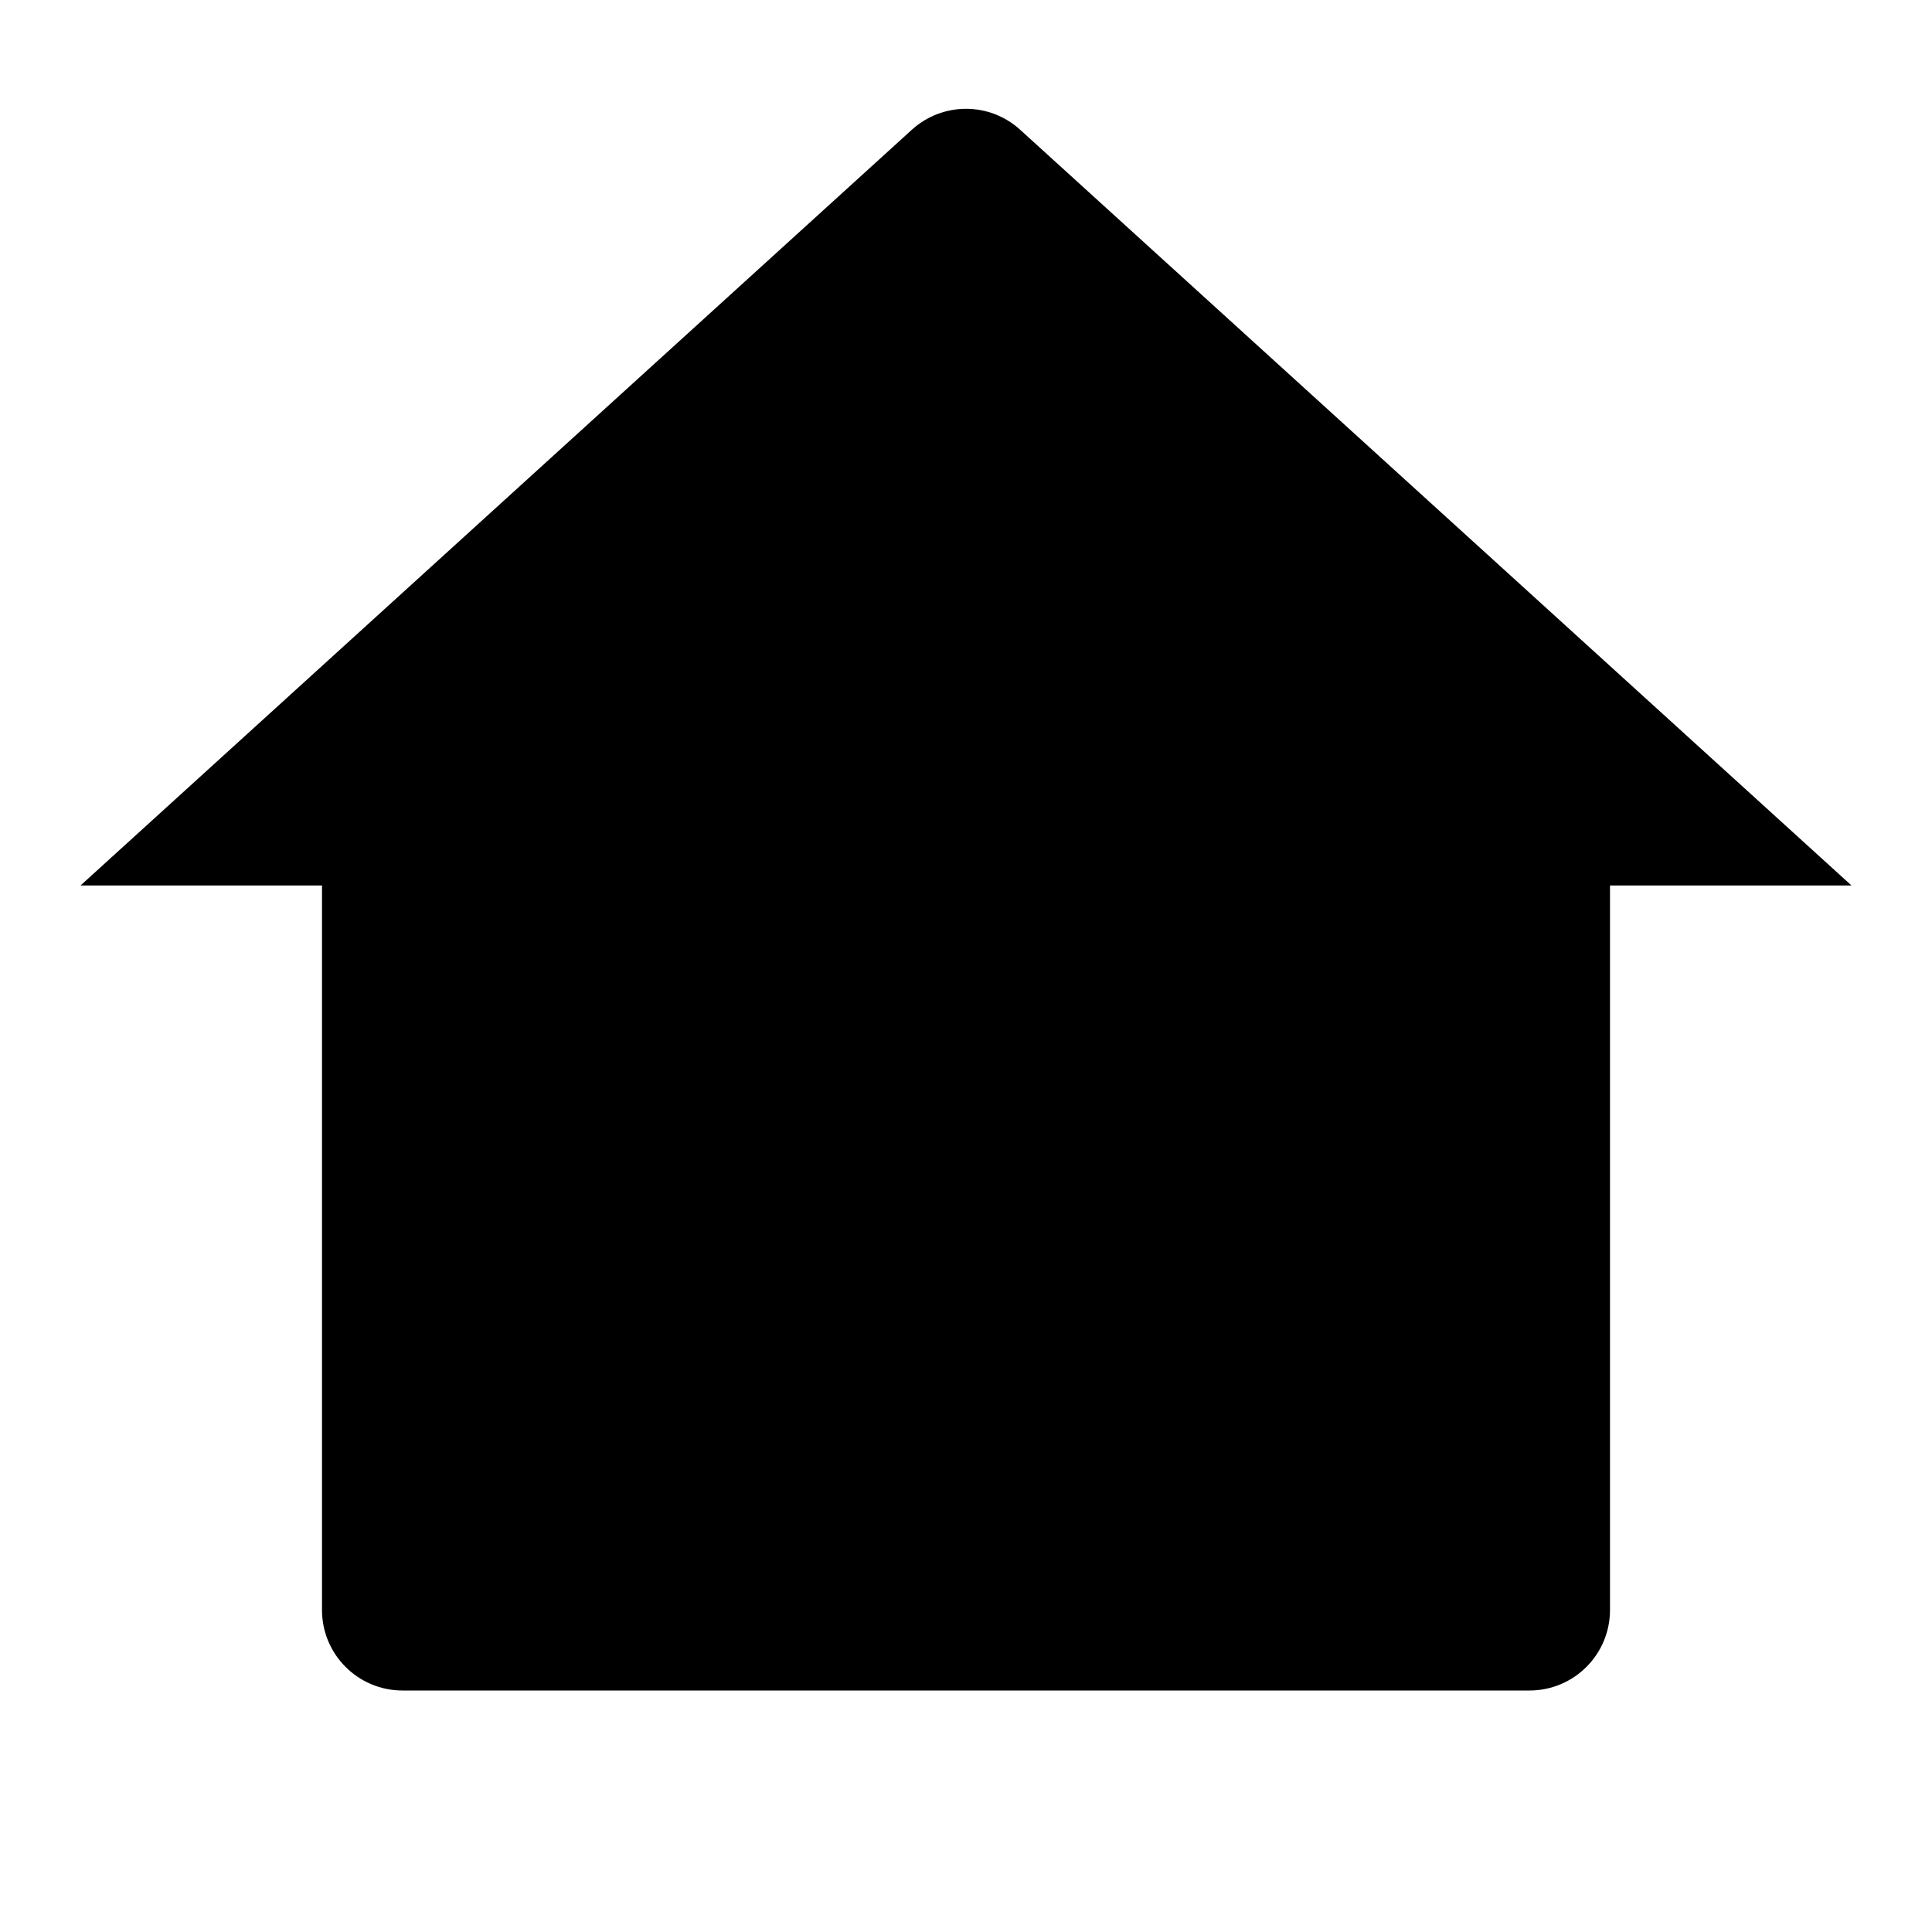
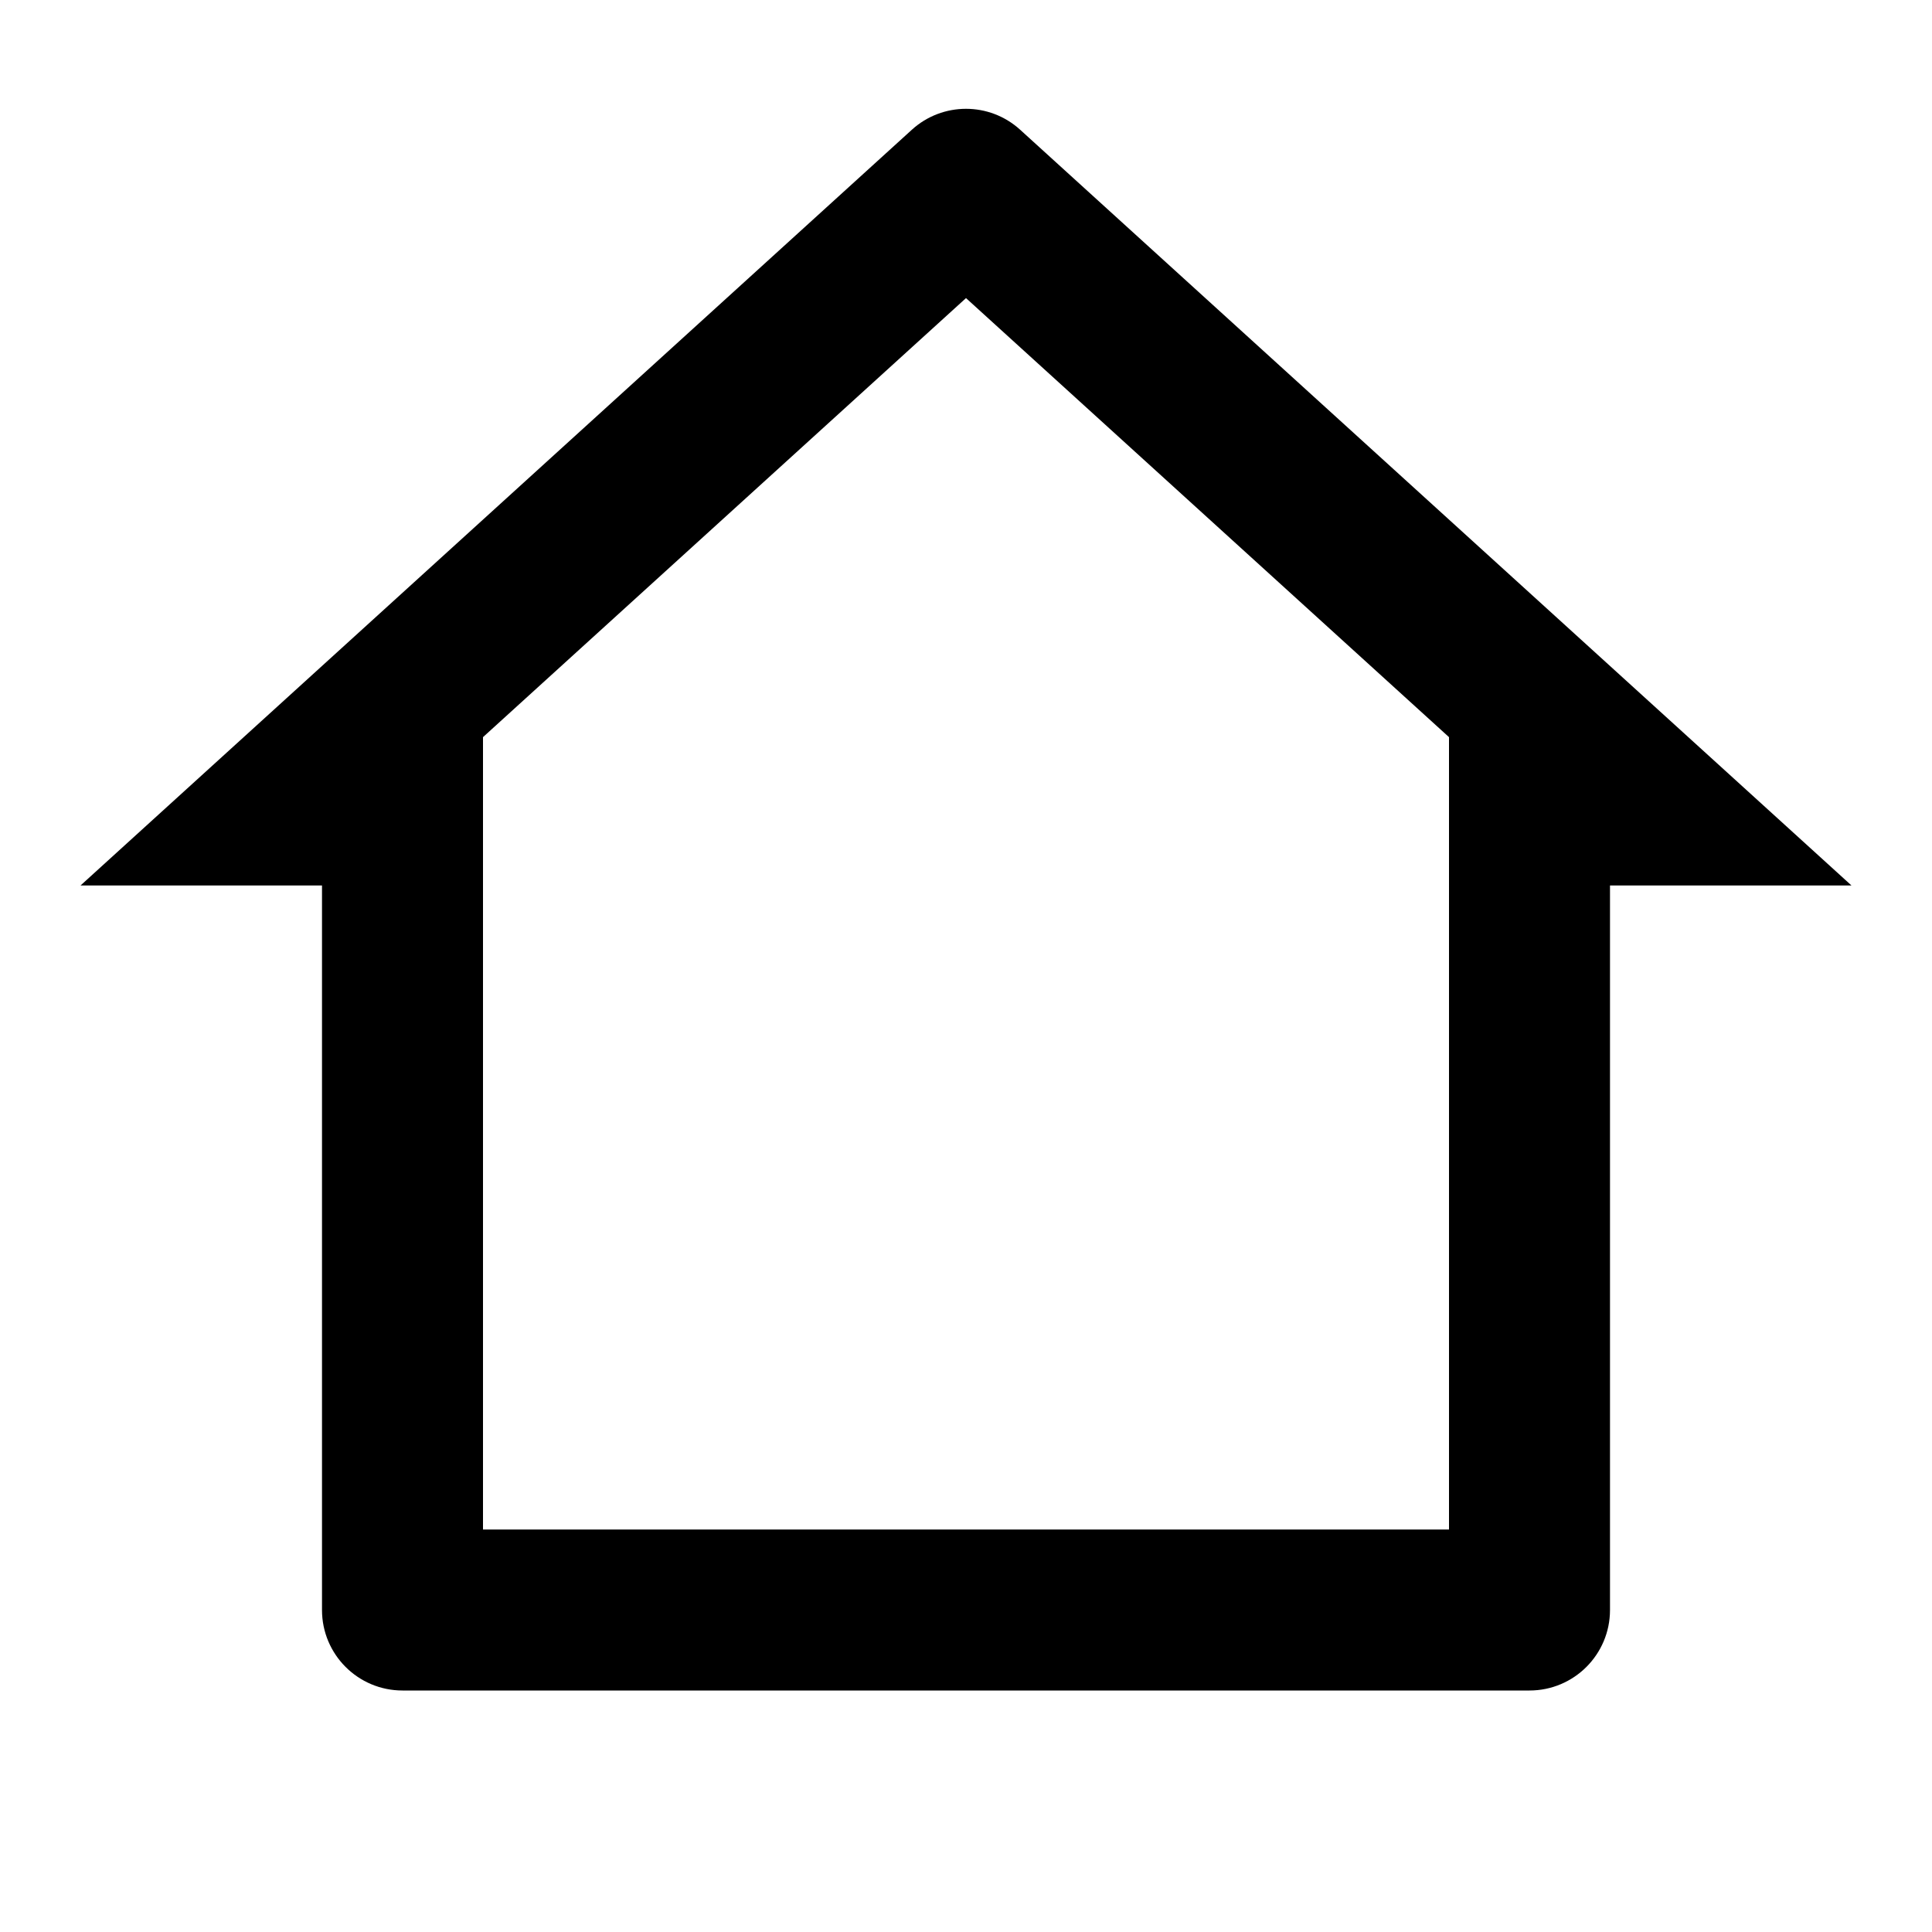
<svg xmlns="http://www.w3.org/2000/svg" viewBox="0 0 24 24" width="24" height="24">
  <path fill="none" d="M0 0h24v24H0z" />
-   <path d="M20 20a1 1 0 0 1-1 1H5a1 1 0 0 1-1-1v-9H1l10.327-9.388a1 1 0 0 1 1.346 0L23 11h-3v9z" fill="currentColor" />
+   <path d="M19 21H5a1 1 0 0 1-1-1v-9H1l10.327-9.388a1 1 0 0 1 1.346 0L23 11h-3v9a1 1 0 0 1-1 1zM6 19h12V9.157l-6-5.454-6 5.454V19z" fill="currentColor" />
</svg>
